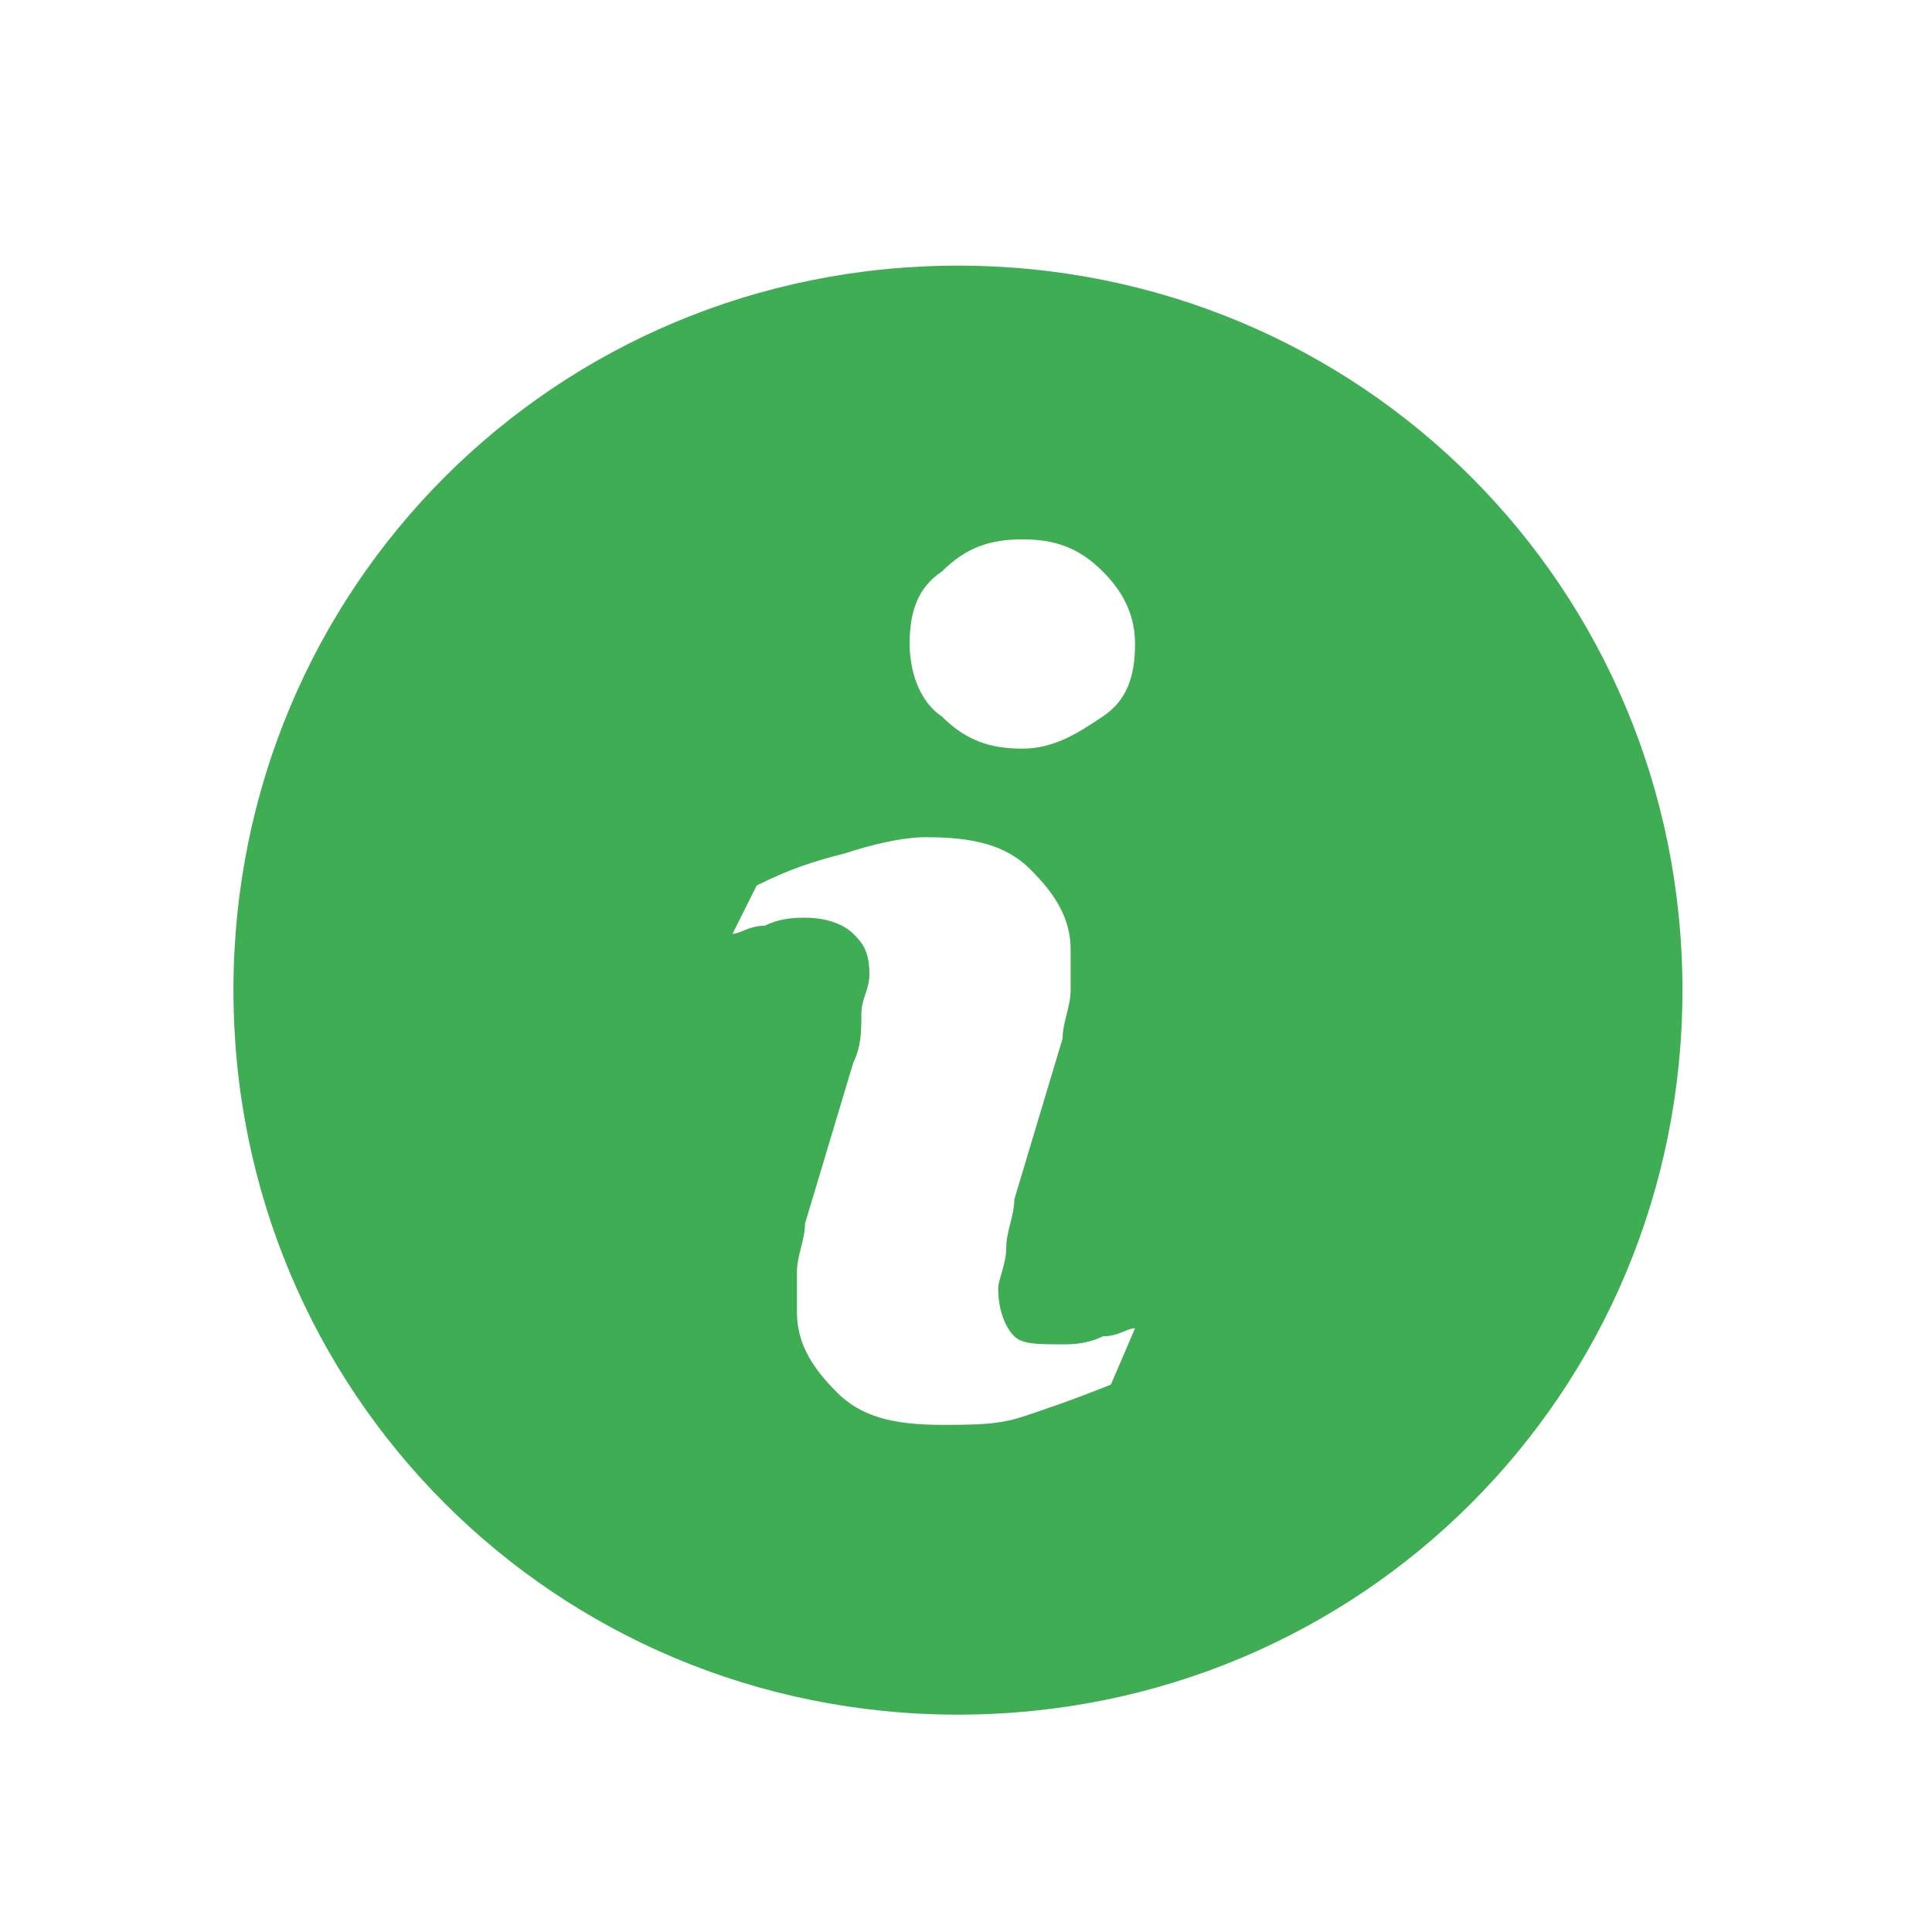
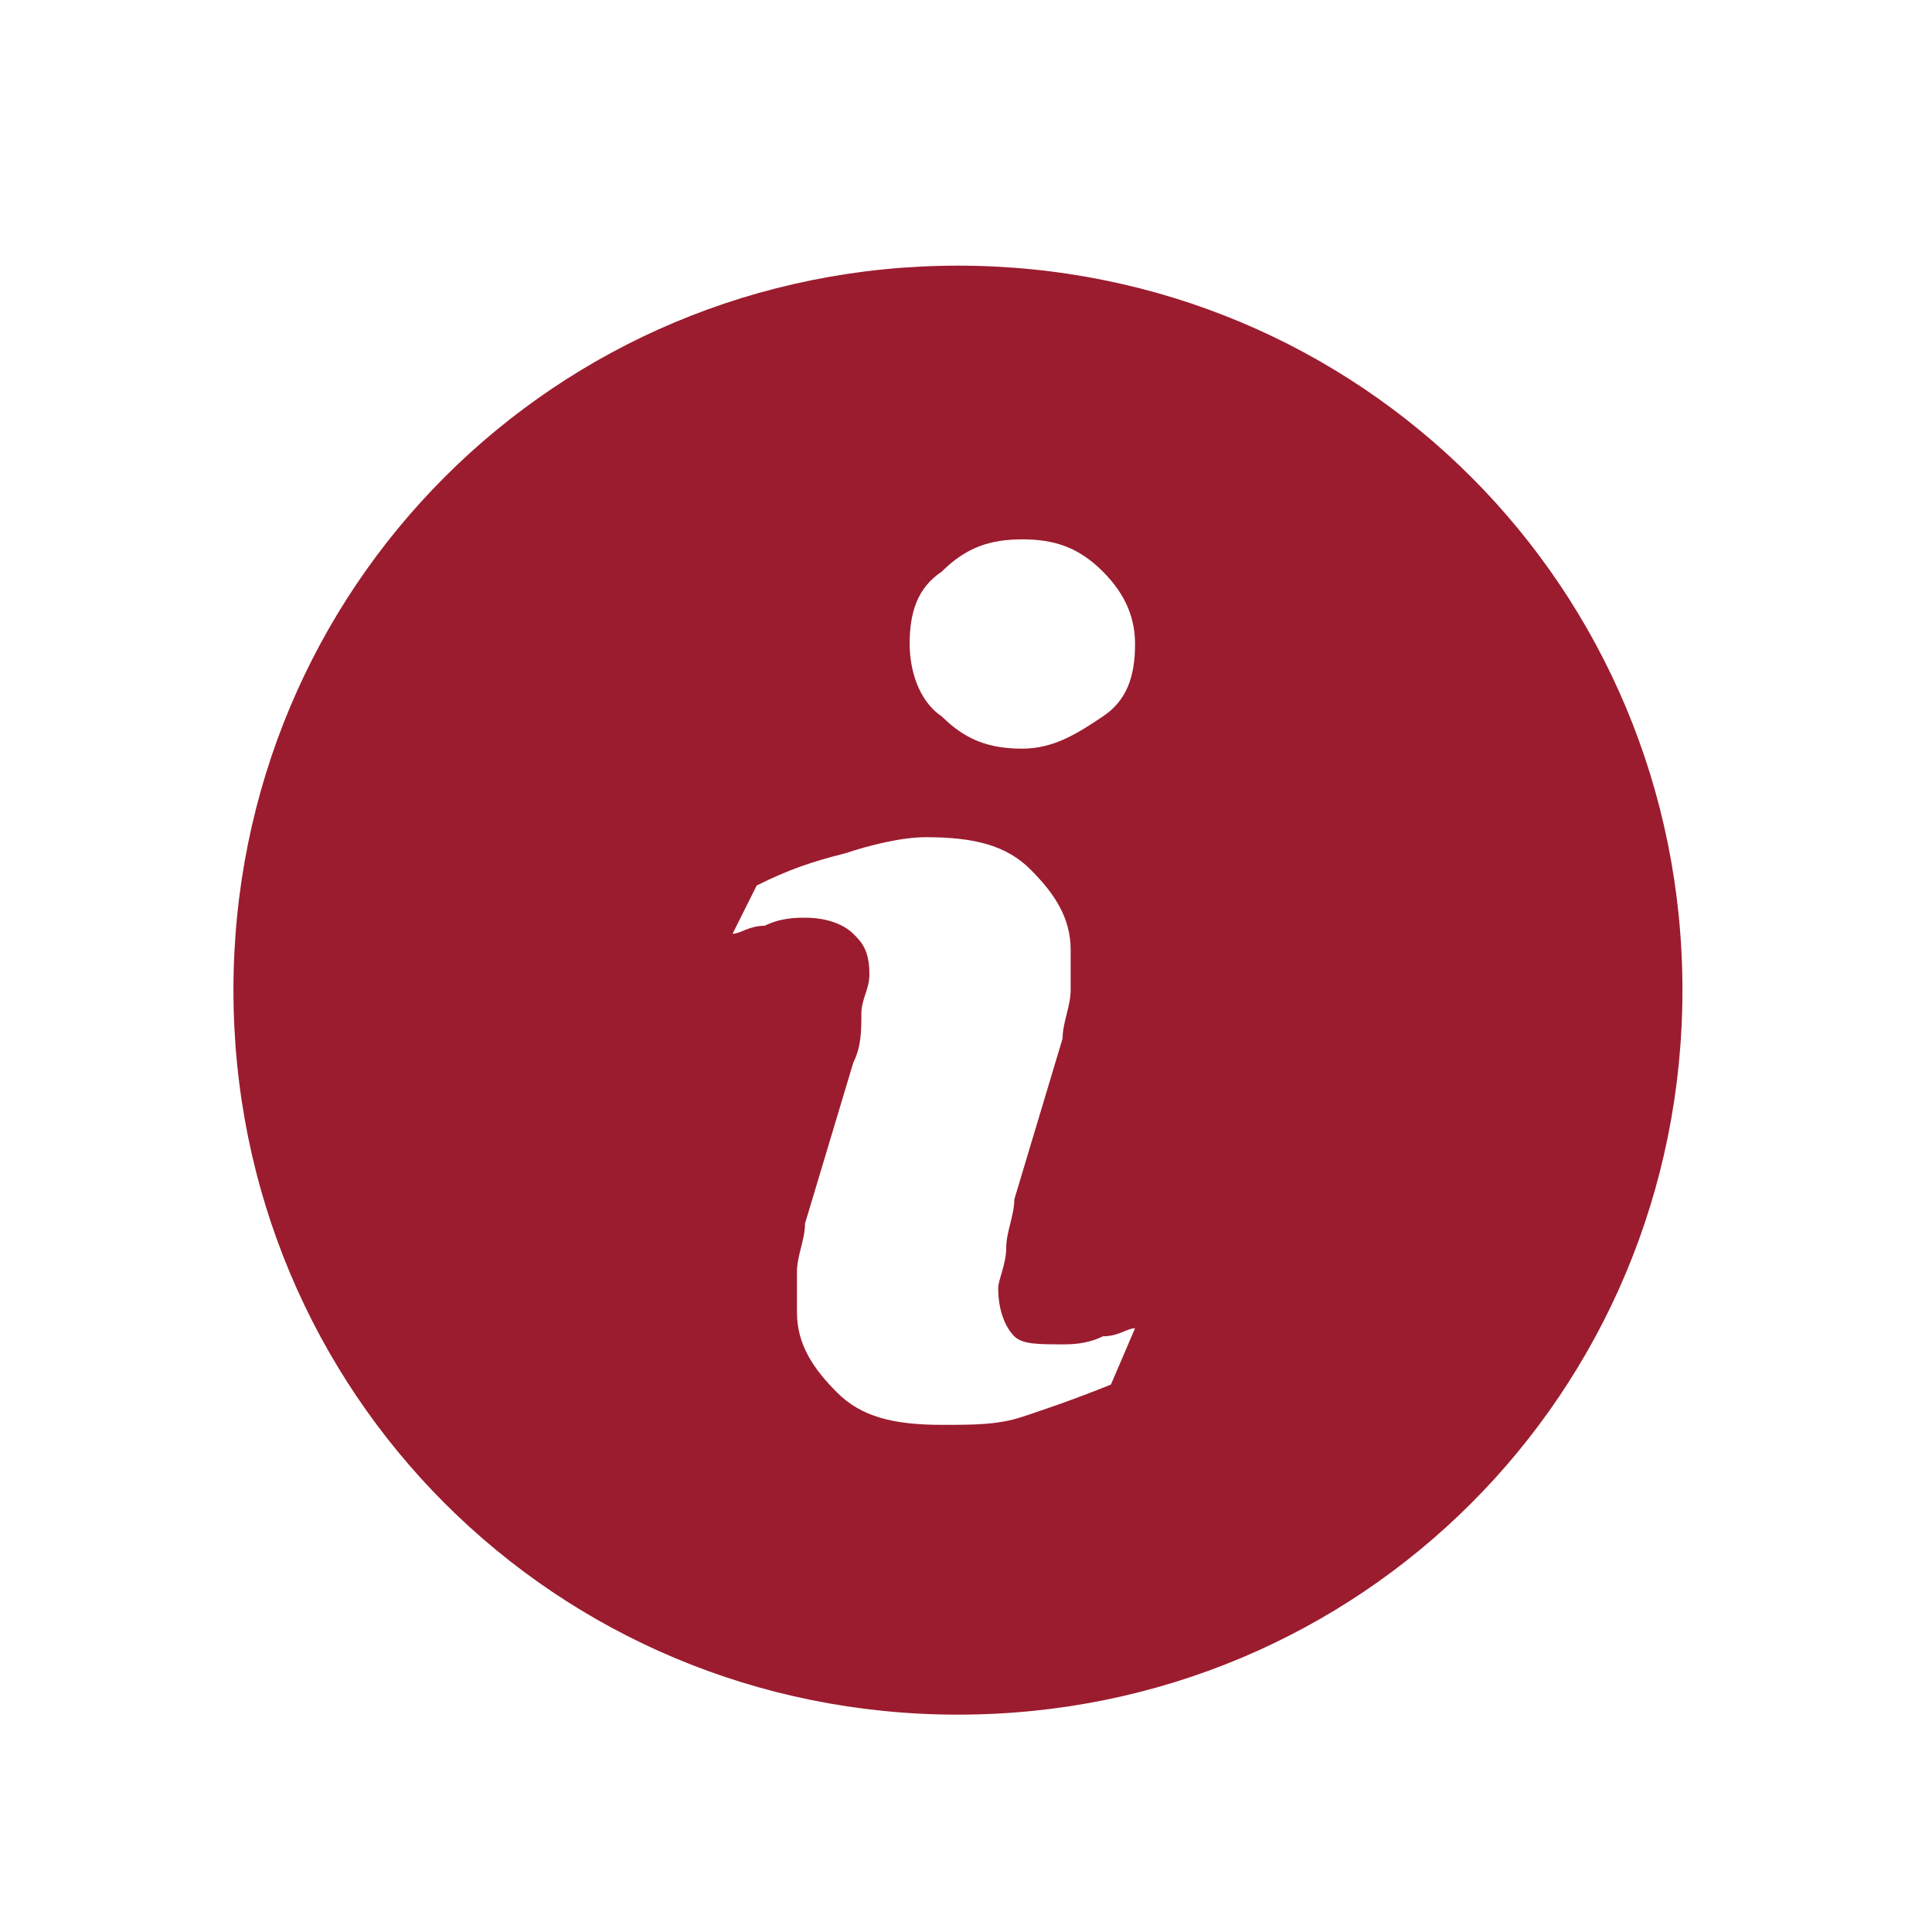
<svg xmlns="http://www.w3.org/2000/svg" version="1.1" id="Ebene_1" x="0px" y="0px" viewBox="0 0 24 24" style="enable-background:new 0 0 24 24;" xml:space="preserve">
  <style type="text/css">
- 	.st0{fill:#3FAD54;}
+ 	.st0{fill:#9b1c2e;}
</style>
  <g>
    <path class="st0" d="M11.9,3.3c-5,0-9,4-9,9s4,9,9,9s9-4,9-9S16.9,3.3,11.9,3.3z M13.8,17.2c-0.5,0.2-0.8,0.3-1.1,0.4   c-0.3,0.1-0.6,0.1-1,0.1c-0.6,0-1-0.1-1.3-0.4c-0.3-0.3-0.5-0.6-0.5-1c0-0.2,0-0.3,0-0.5c0-0.2,0.1-0.4,0.1-0.6l0.6-2   c0.1-0.2,0.1-0.4,0.1-0.6c0-0.2,0.1-0.3,0.1-0.5c0-0.3-0.1-0.4-0.2-0.5c-0.1-0.1-0.3-0.2-0.6-0.2c-0.1,0-0.3,0-0.5,0.1   c-0.2,0-0.3,0.1-0.4,0.1L9.4,11c0.4-0.2,0.7-0.3,1.1-0.4c0.3-0.1,0.7-0.2,1-0.2c0.6,0,1,0.1,1.3,0.4c0.3,0.3,0.5,0.6,0.5,1   c0,0.1,0,0.2,0,0.5c0,0.2-0.1,0.4-0.1,0.6l-0.6,2c0,0.2-0.1,0.4-0.1,0.6c0,0.2-0.1,0.4-0.1,0.5c0,0.3,0.1,0.5,0.2,0.6   c0.1,0.1,0.3,0.1,0.6,0.1c0.1,0,0.3,0,0.5-0.1c0.2,0,0.3-0.1,0.4-0.1L13.8,17.2z M13.7,8.9c-0.3,0.2-0.6,0.4-1,0.4   c-0.4,0-0.7-0.1-1-0.4c-0.3-0.2-0.4-0.6-0.4-0.9c0-0.4,0.1-0.7,0.4-0.9c0.3-0.3,0.6-0.4,1-0.4c0.4,0,0.7,0.1,1,0.4   C14,7.4,14.1,7.7,14.1,8C14.1,8.4,14,8.7,13.7,8.9z" />
  </g>
</svg>
